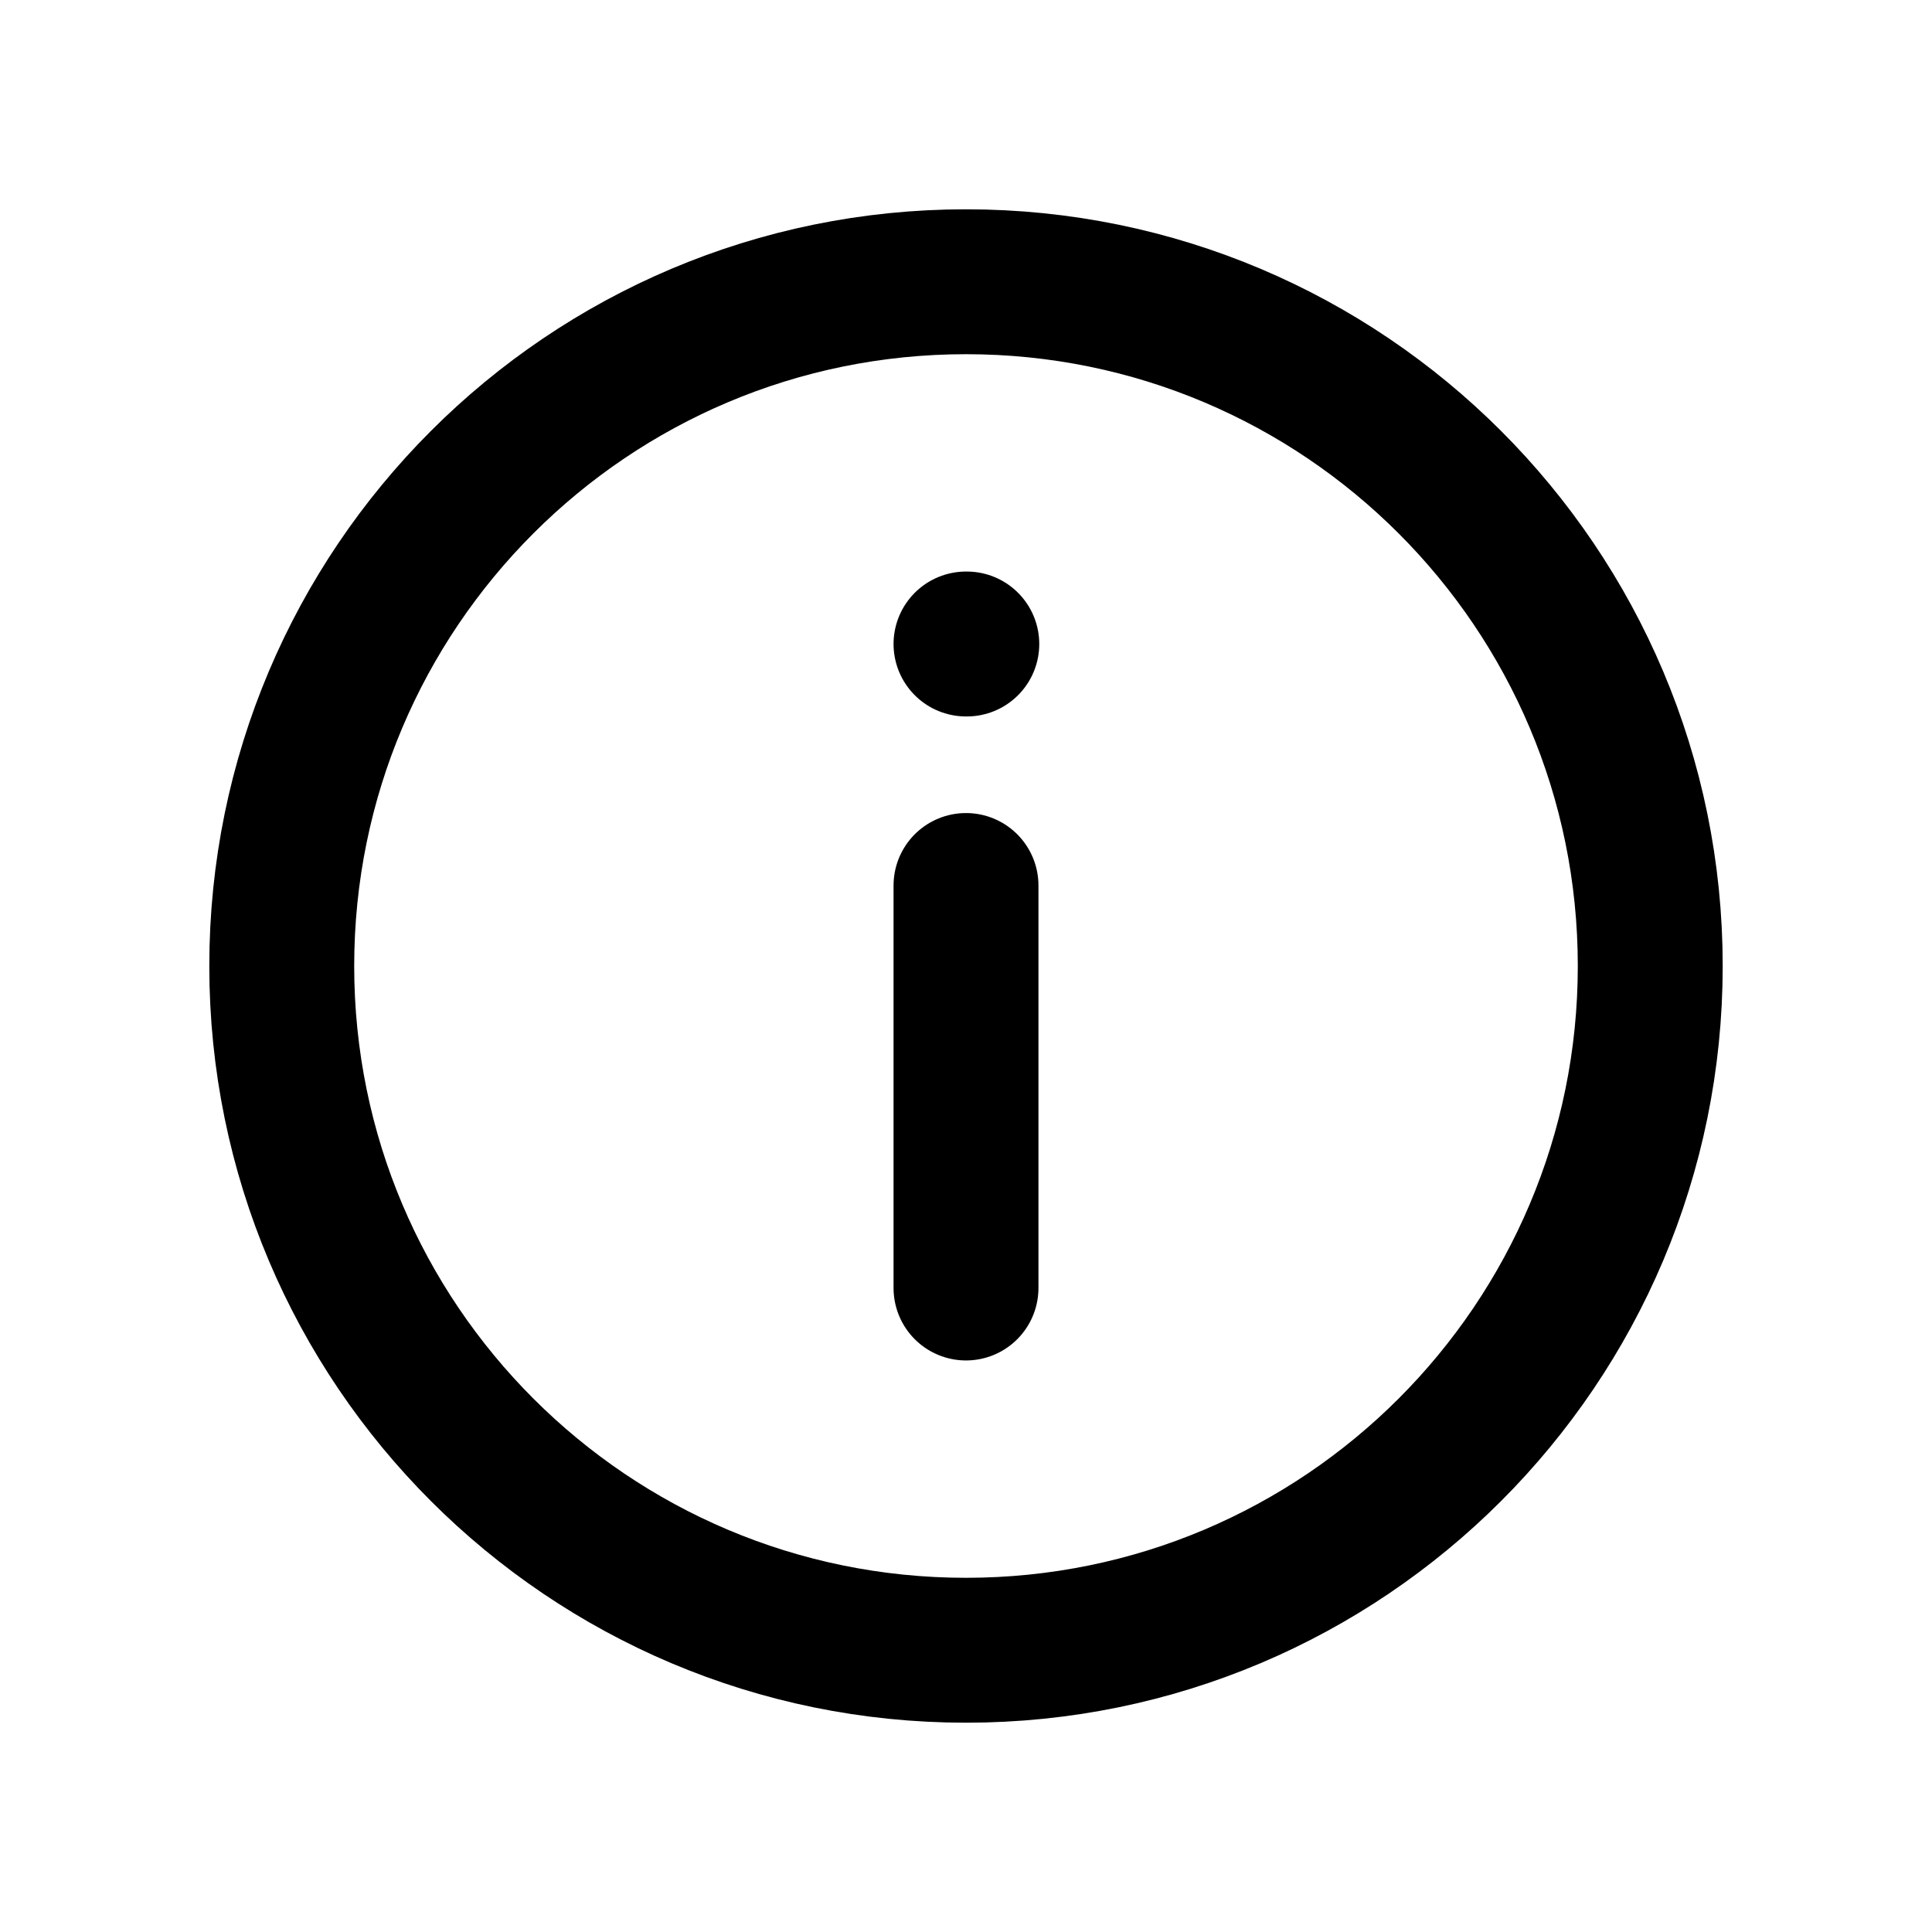
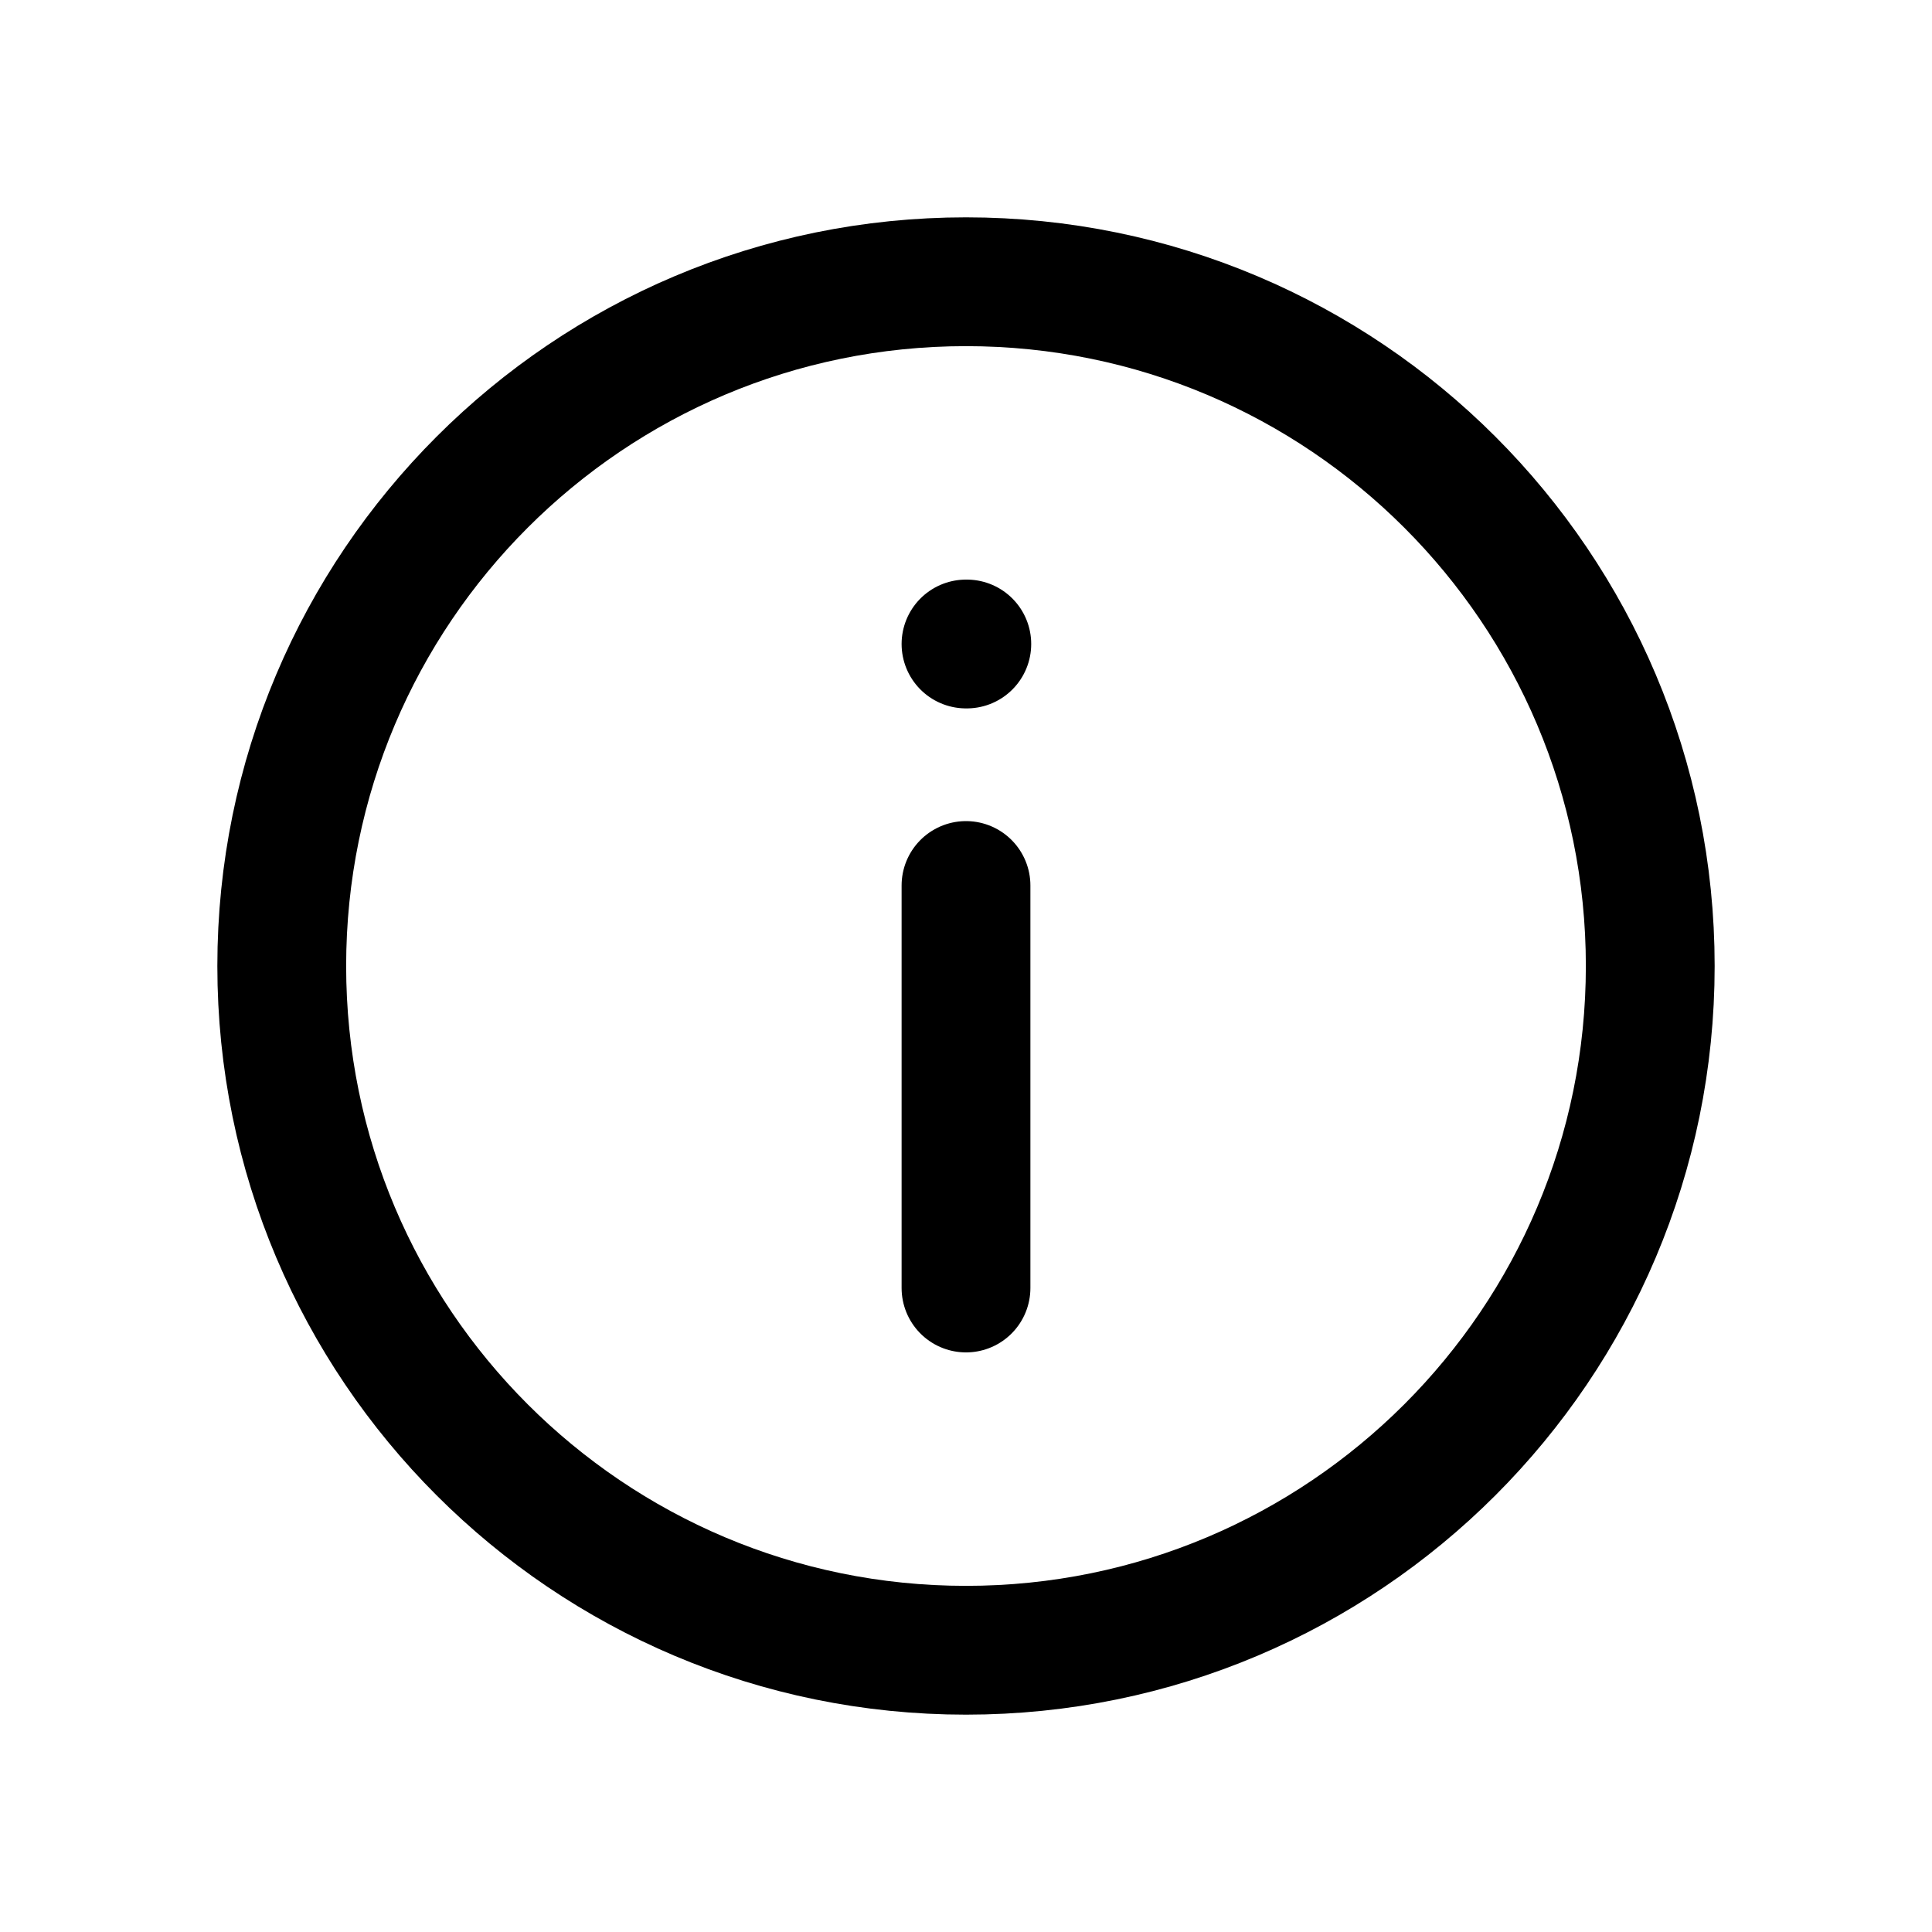
- <svg xmlns="http://www.w3.org/2000/svg" viewBox="0 0 24 24" fill="none" stroke="currentColor" stroke-width="1.8" stroke-linecap="round">
+ <svg xmlns="http://www.w3.org/2000/svg" viewBox="0 0 24 24" fill="none" stroke="currentColor" stroke-width="1.6" stroke-linecap="round" stroke-linejoin="round">
  <circle cx="12" cy="12" r="8.5" />
  <path d="M12 11v5M12 8h.01" />
</svg>
